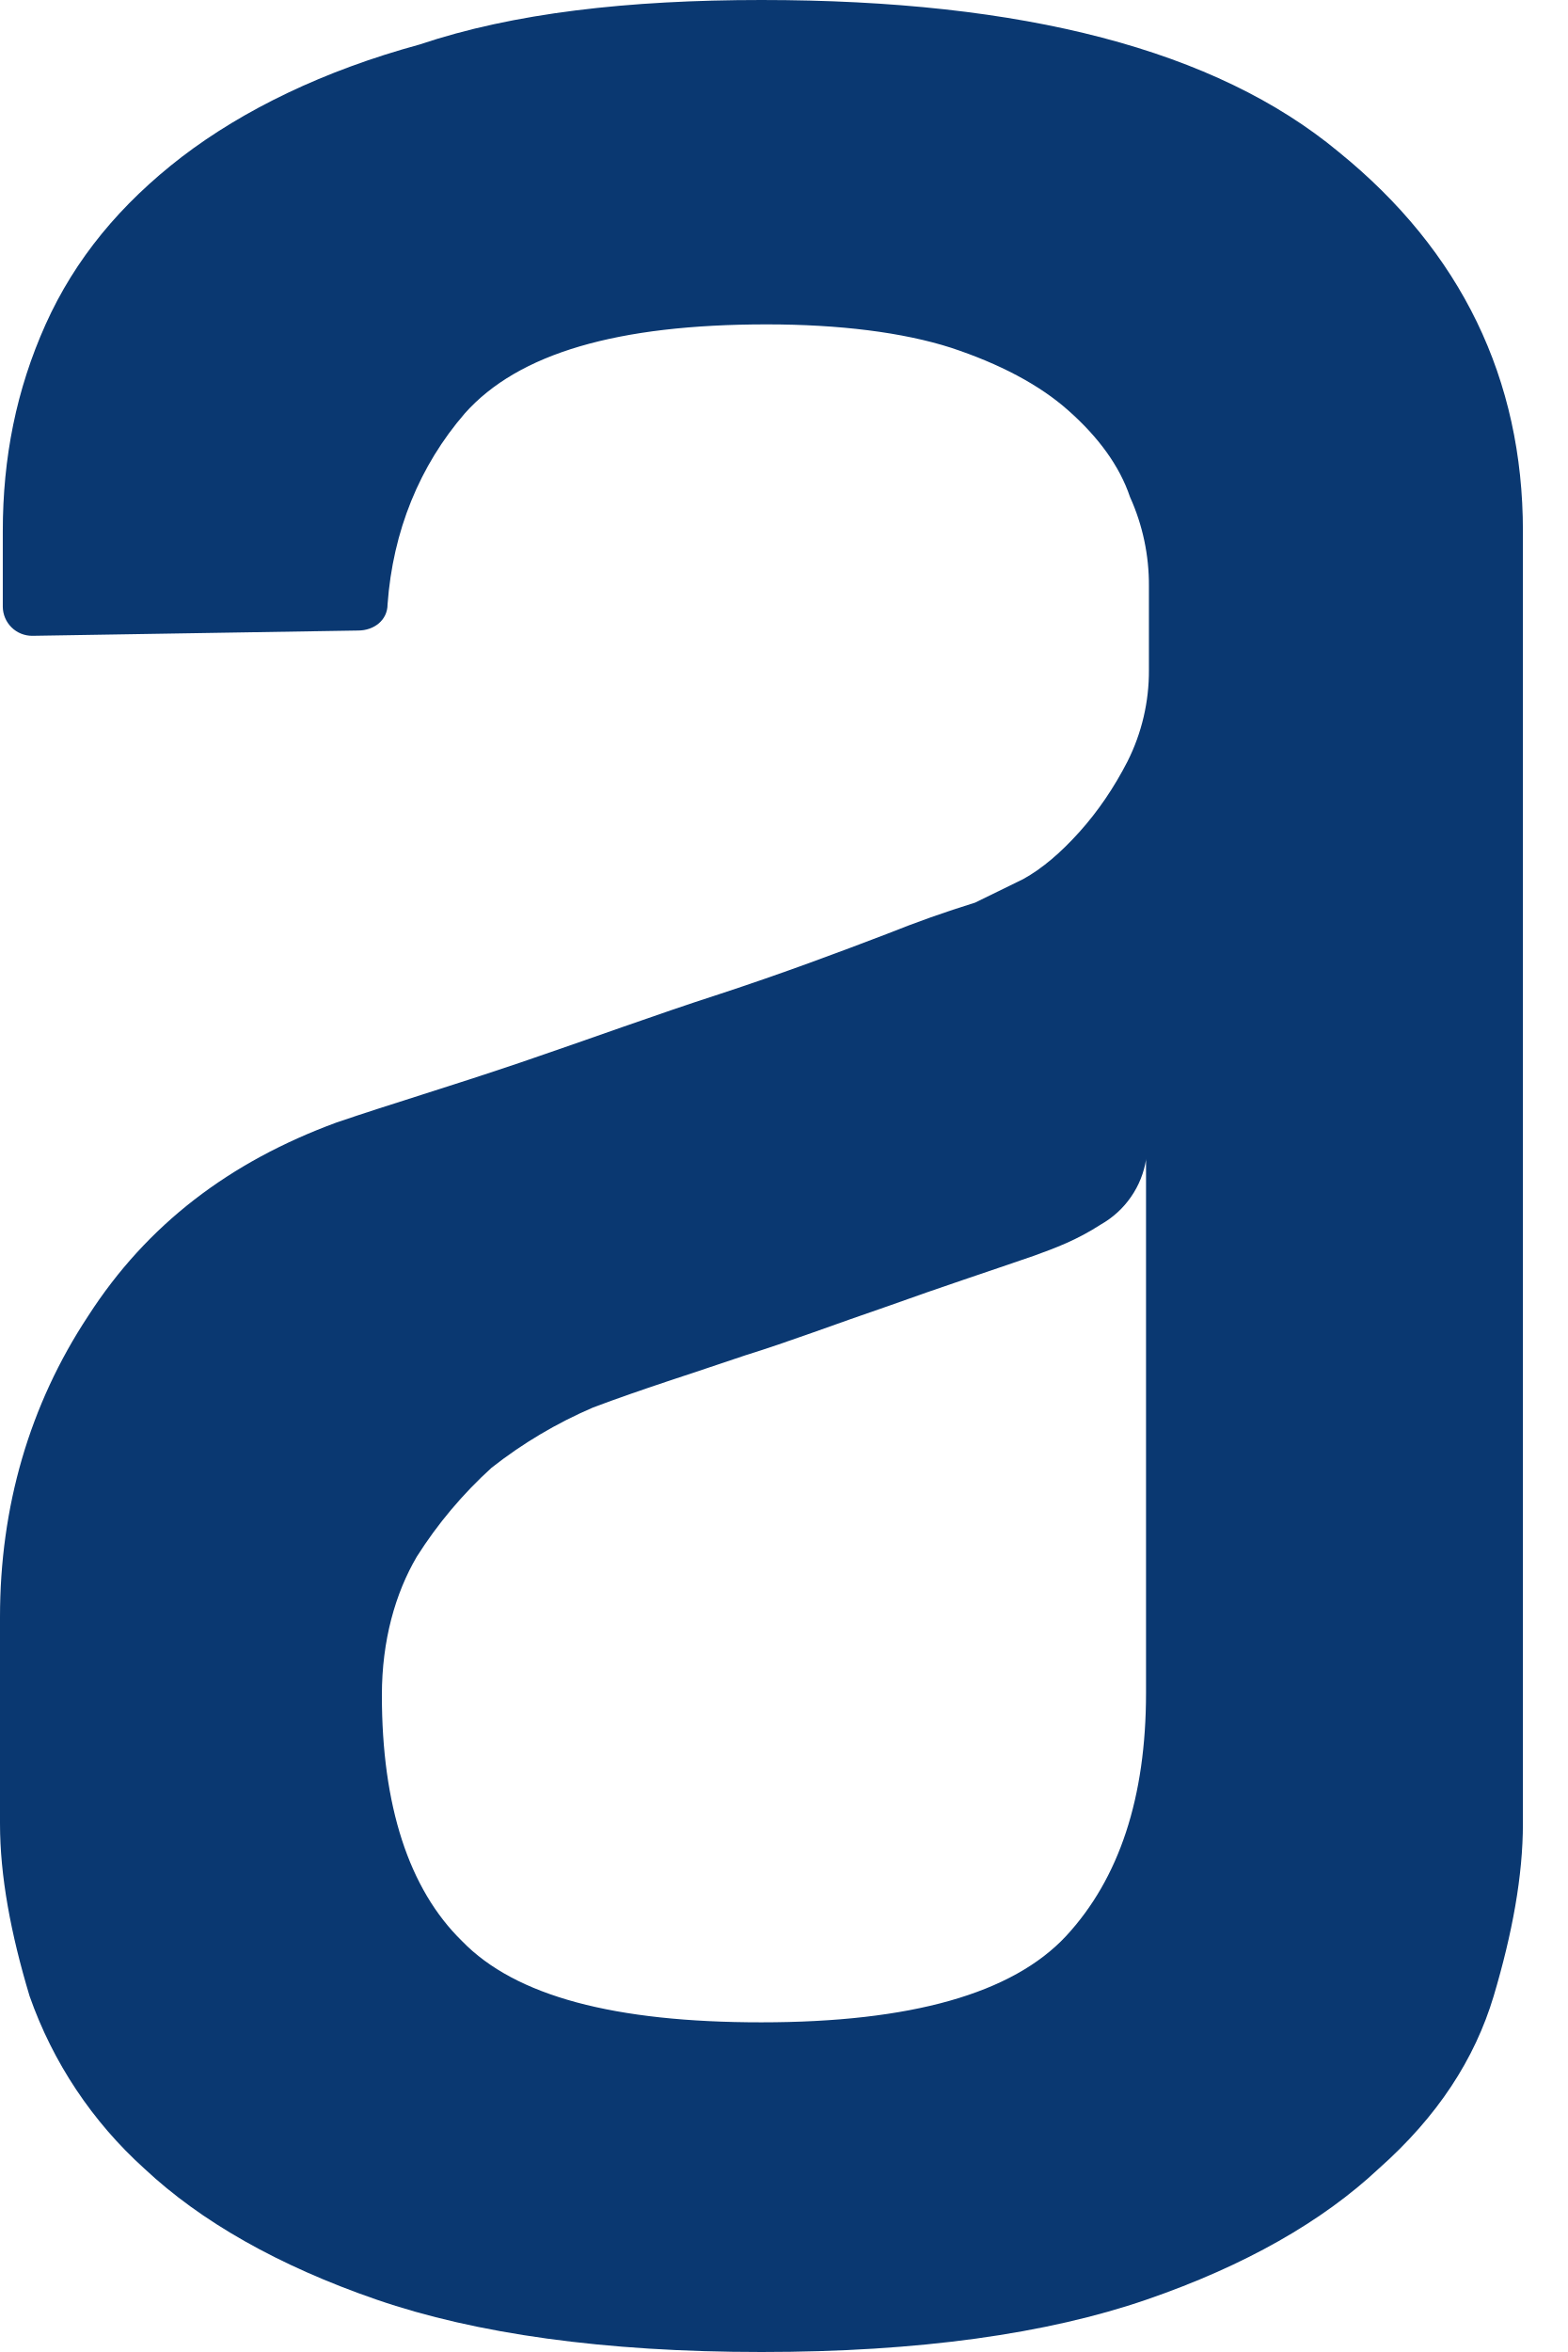
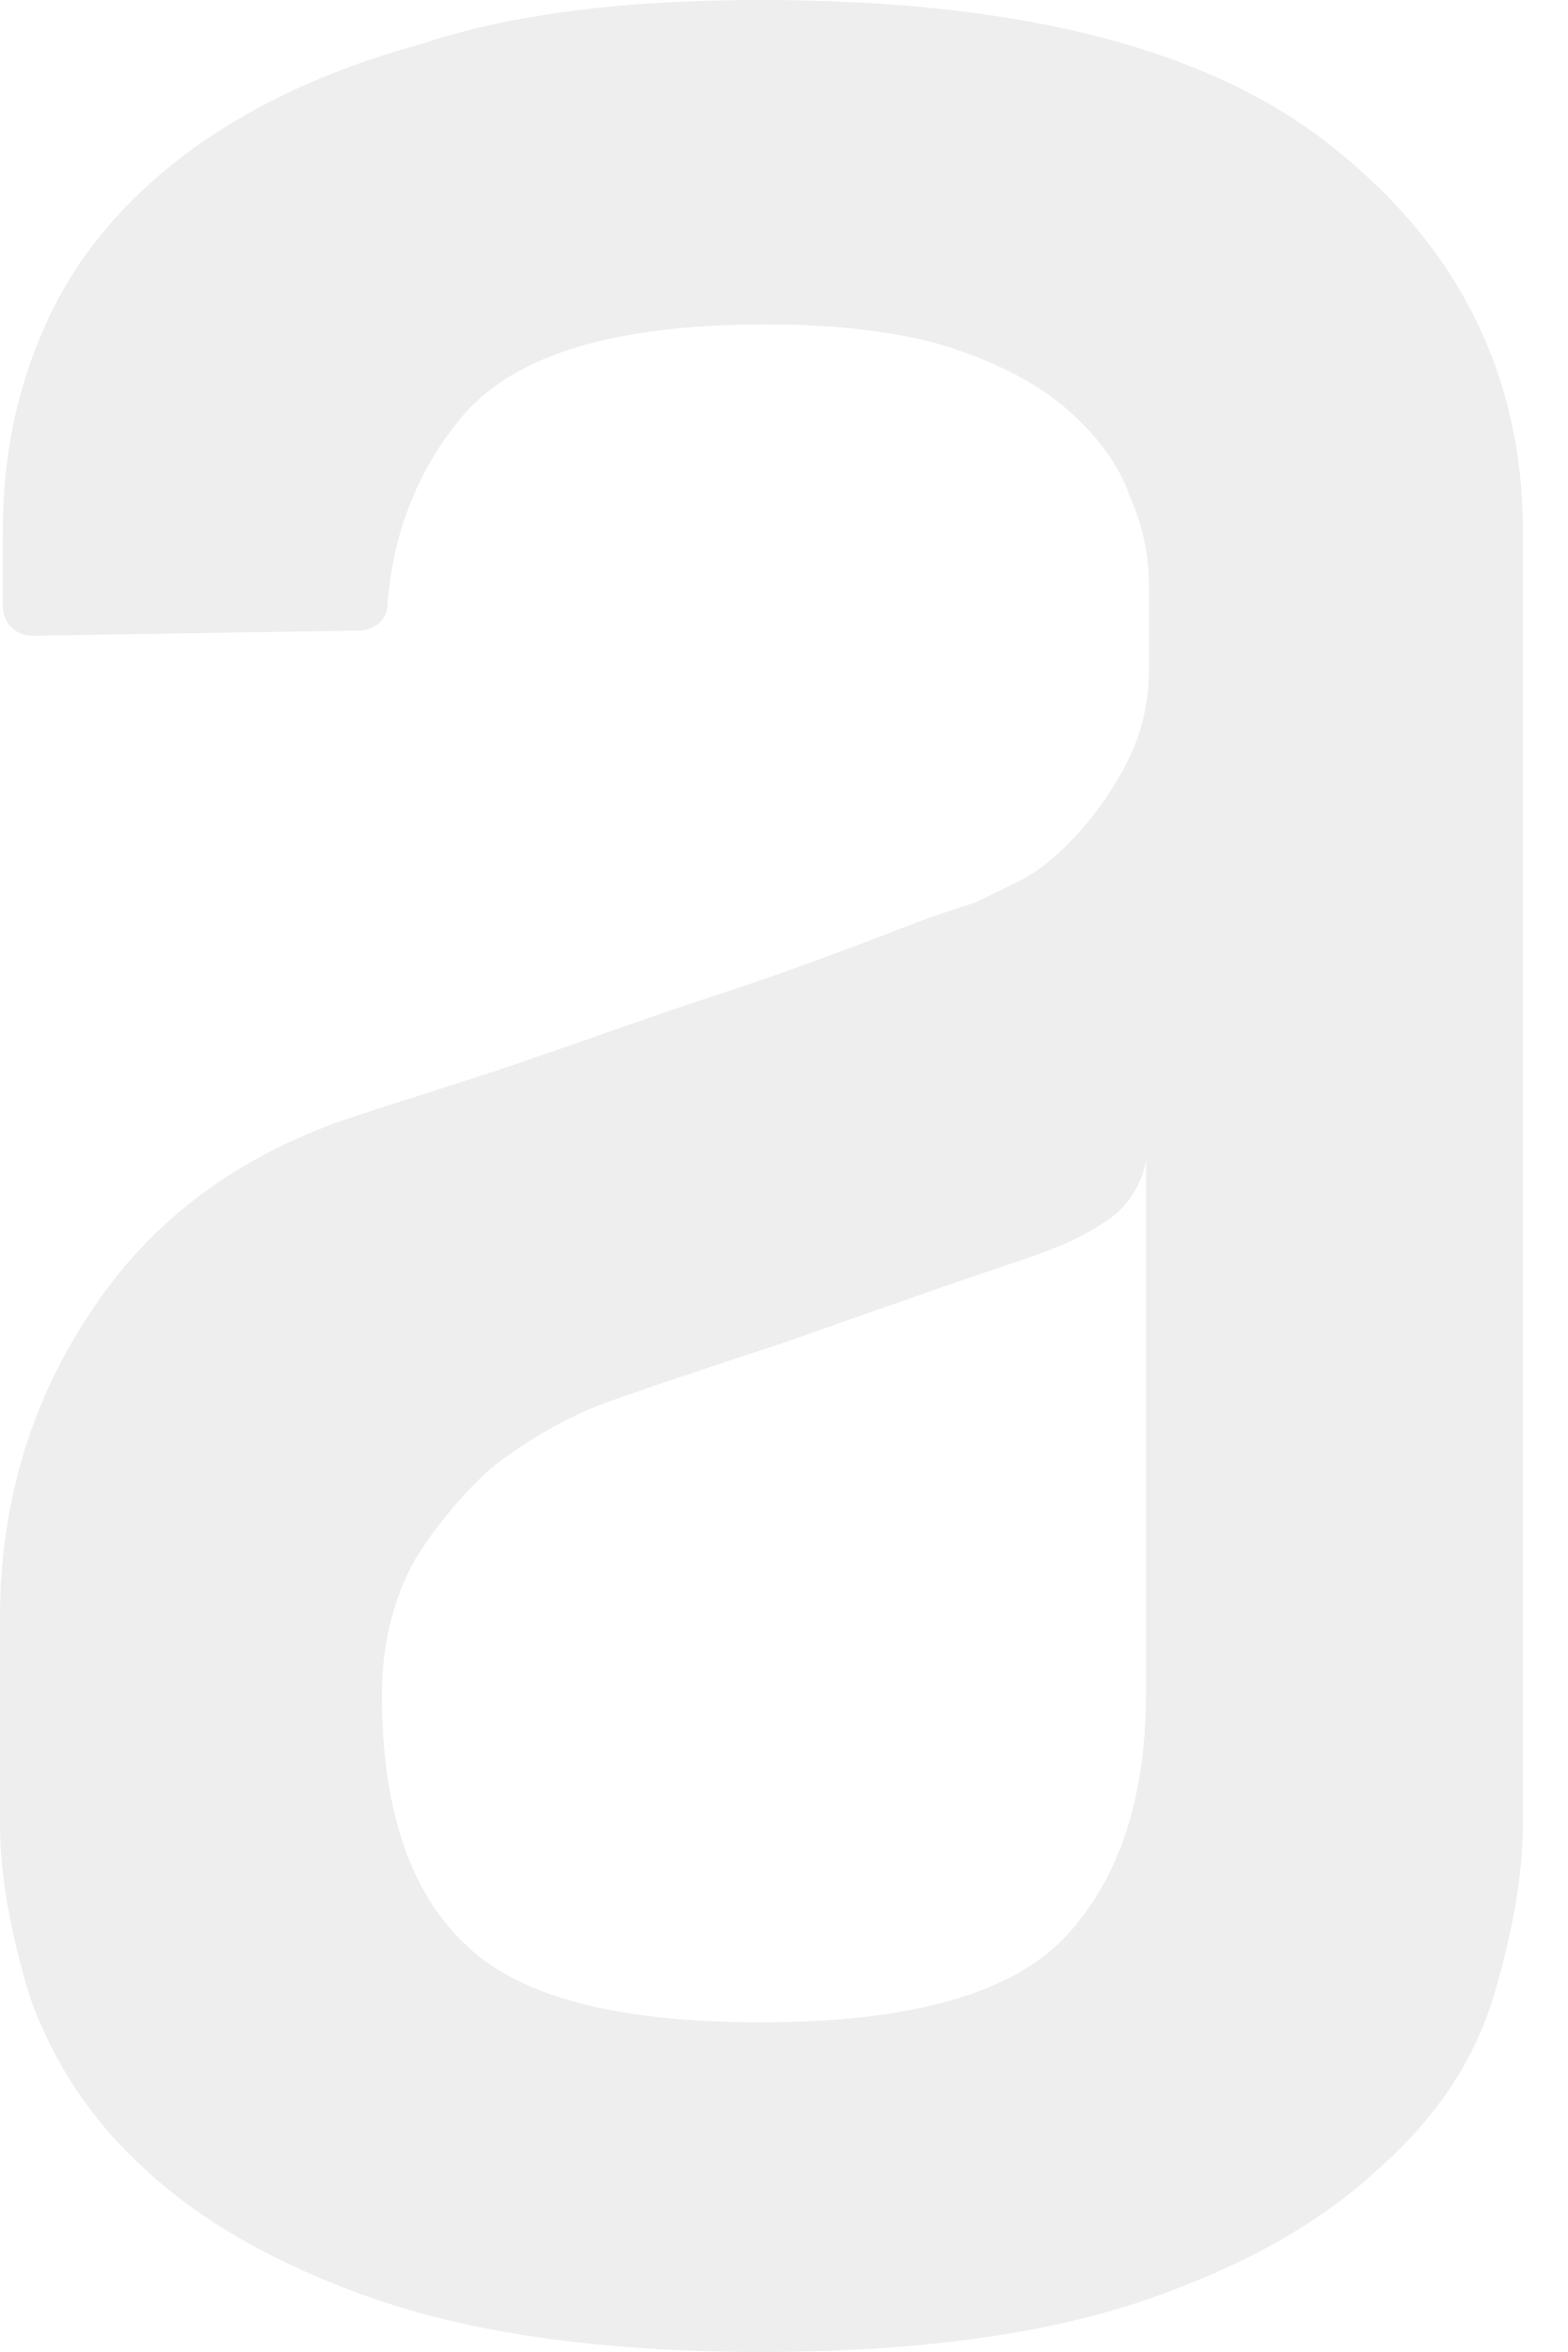
<svg xmlns="http://www.w3.org/2000/svg" width="32" height="48" viewBox="0 0 32 48" fill="none">
-   <path fill-rule="evenodd" clip-rule="evenodd" d="M23.396 23.653C23.352 23.931 23.247 24.196 23.086 24.427C22.926 24.659 22.715 24.851 22.47 24.99C21.977 25.309 21.545 25.468 21.108 25.627C20.177 25.949 19.197 26.27 18.161 26.643C17.069 27.016 16.089 27.389 15.215 27.659C14.125 28.031 13.089 28.353 12.104 28.725C11.363 29.043 10.667 29.456 10.034 29.954C9.446 30.488 8.932 31.098 8.507 31.77C8.07 32.515 7.795 33.477 7.795 34.597C7.795 36.842 8.34 38.549 9.433 39.616C10.523 40.74 12.544 41.272 15.539 41.272C18.593 41.272 20.666 40.686 21.761 39.511C22.848 38.336 23.393 36.683 23.393 34.549V23.653H23.396ZM15.541 0C20.889 0 24.815 1.016 27.322 3.098C29.831 5.129 31.086 7.741 31.086 10.837V37.215C31.086 38.282 30.87 39.457 30.489 40.737C30.104 42.023 29.343 43.195 28.142 44.259C26.998 45.331 25.417 46.239 23.398 46.933C21.38 47.627 18.763 48 15.544 48C12.33 48 9.708 47.627 7.692 46.933C5.677 46.239 4.093 45.331 2.949 44.259C1.885 43.3 1.078 42.089 0.604 40.737C0.219 39.459 0 38.284 0 37.217V33.001C0 30.756 0.599 28.674 1.8 26.856C3 24.99 4.689 23.709 6.872 22.907C7.962 22.535 9.217 22.162 10.633 21.681C12.053 21.198 13.359 20.717 14.67 20.293C15.981 19.863 17.125 19.434 18.105 19.059C18.696 18.822 19.296 18.609 19.904 18.421L20.887 17.94C21.272 17.727 21.65 17.405 22.033 16.979C22.414 16.555 22.74 16.074 23.015 15.539C23.306 14.96 23.456 14.32 23.452 13.672V11.963C23.456 11.336 23.325 10.716 23.067 10.145C22.851 9.502 22.414 8.916 21.815 8.384C21.216 7.849 20.395 7.422 19.416 7.098C18.434 6.782 17.128 6.62 15.652 6.62C12.598 6.62 10.579 7.212 9.489 8.435C8.564 9.505 8.019 10.839 7.911 12.333C7.911 12.654 7.638 12.868 7.309 12.868L0.658 12.976C0.5 12.976 0.348 12.915 0.236 12.804C0.123 12.693 0.059 12.542 0.057 12.384V10.842C0.057 9.343 0.332 7.955 0.931 6.62C1.532 5.283 2.46 4.165 3.712 3.201C4.967 2.242 6.605 1.442 8.566 0.908C10.477 0.265 12.821 0 15.547 0H15.541Z" fill="#0A3871" />
+   <path fill-rule="evenodd" clip-rule="evenodd" d="M23.396 23.653C23.352 23.931 23.247 24.196 23.086 24.427C22.926 24.659 22.715 24.851 22.47 24.99C21.977 25.309 21.545 25.468 21.108 25.627C20.177 25.949 19.197 26.27 18.161 26.643C17.069 27.016 16.089 27.389 15.215 27.659C14.125 28.031 13.089 28.353 12.104 28.725C11.363 29.043 10.667 29.456 10.034 29.954C9.446 30.488 8.932 31.098 8.507 31.77C8.07 32.515 7.795 33.477 7.795 34.597C7.795 36.842 8.34 38.549 9.433 39.616C10.523 40.74 12.544 41.272 15.539 41.272C18.593 41.272 20.666 40.686 21.761 39.511C22.848 38.336 23.393 36.683 23.393 34.549V23.653H23.396ZM15.541 0C20.889 0 24.815 1.016 27.322 3.098C29.831 5.129 31.086 7.741 31.086 10.837V37.215C31.086 38.282 30.87 39.457 30.489 40.737C30.104 42.023 29.343 43.195 28.142 44.259C26.998 45.331 25.417 46.239 23.398 46.933C21.38 47.627 18.763 48 15.544 48C12.33 48 9.708 47.627 7.692 46.933C5.677 46.239 4.093 45.331 2.949 44.259C1.885 43.3 1.078 42.089 0.604 40.737C0.219 39.459 0 38.284 0 37.217V33.001C0 30.756 0.599 28.674 1.8 26.856C3 24.99 4.689 23.709 6.872 22.907C7.962 22.535 9.217 22.162 10.633 21.681C12.053 21.198 13.359 20.717 14.67 20.293C15.981 19.863 17.125 19.434 18.105 19.059C18.696 18.822 19.296 18.609 19.904 18.421L20.887 17.94C21.272 17.727 21.65 17.405 22.033 16.979C22.414 16.555 22.74 16.074 23.015 15.539C23.306 14.96 23.456 14.32 23.452 13.672V11.963C23.456 11.336 23.325 10.716 23.067 10.145C22.851 9.502 22.414 8.916 21.815 8.384C21.216 7.849 20.395 7.422 19.416 7.098C18.434 6.782 17.128 6.62 15.652 6.62C12.598 6.62 10.579 7.212 9.489 8.435C8.564 9.505 8.019 10.839 7.911 12.333C7.911 12.654 7.638 12.868 7.309 12.868L0.658 12.976C0.5 12.976 0.348 12.915 0.236 12.804C0.123 12.693 0.059 12.542 0.057 12.384V10.842C0.057 9.343 0.332 7.955 0.931 6.62C1.532 5.283 2.46 4.165 3.712 3.201C4.967 2.242 6.605 1.442 8.566 0.908C10.477 0.265 12.821 0 15.547 0H15.541Z" fill="#EEEEEE" />
</svg>
